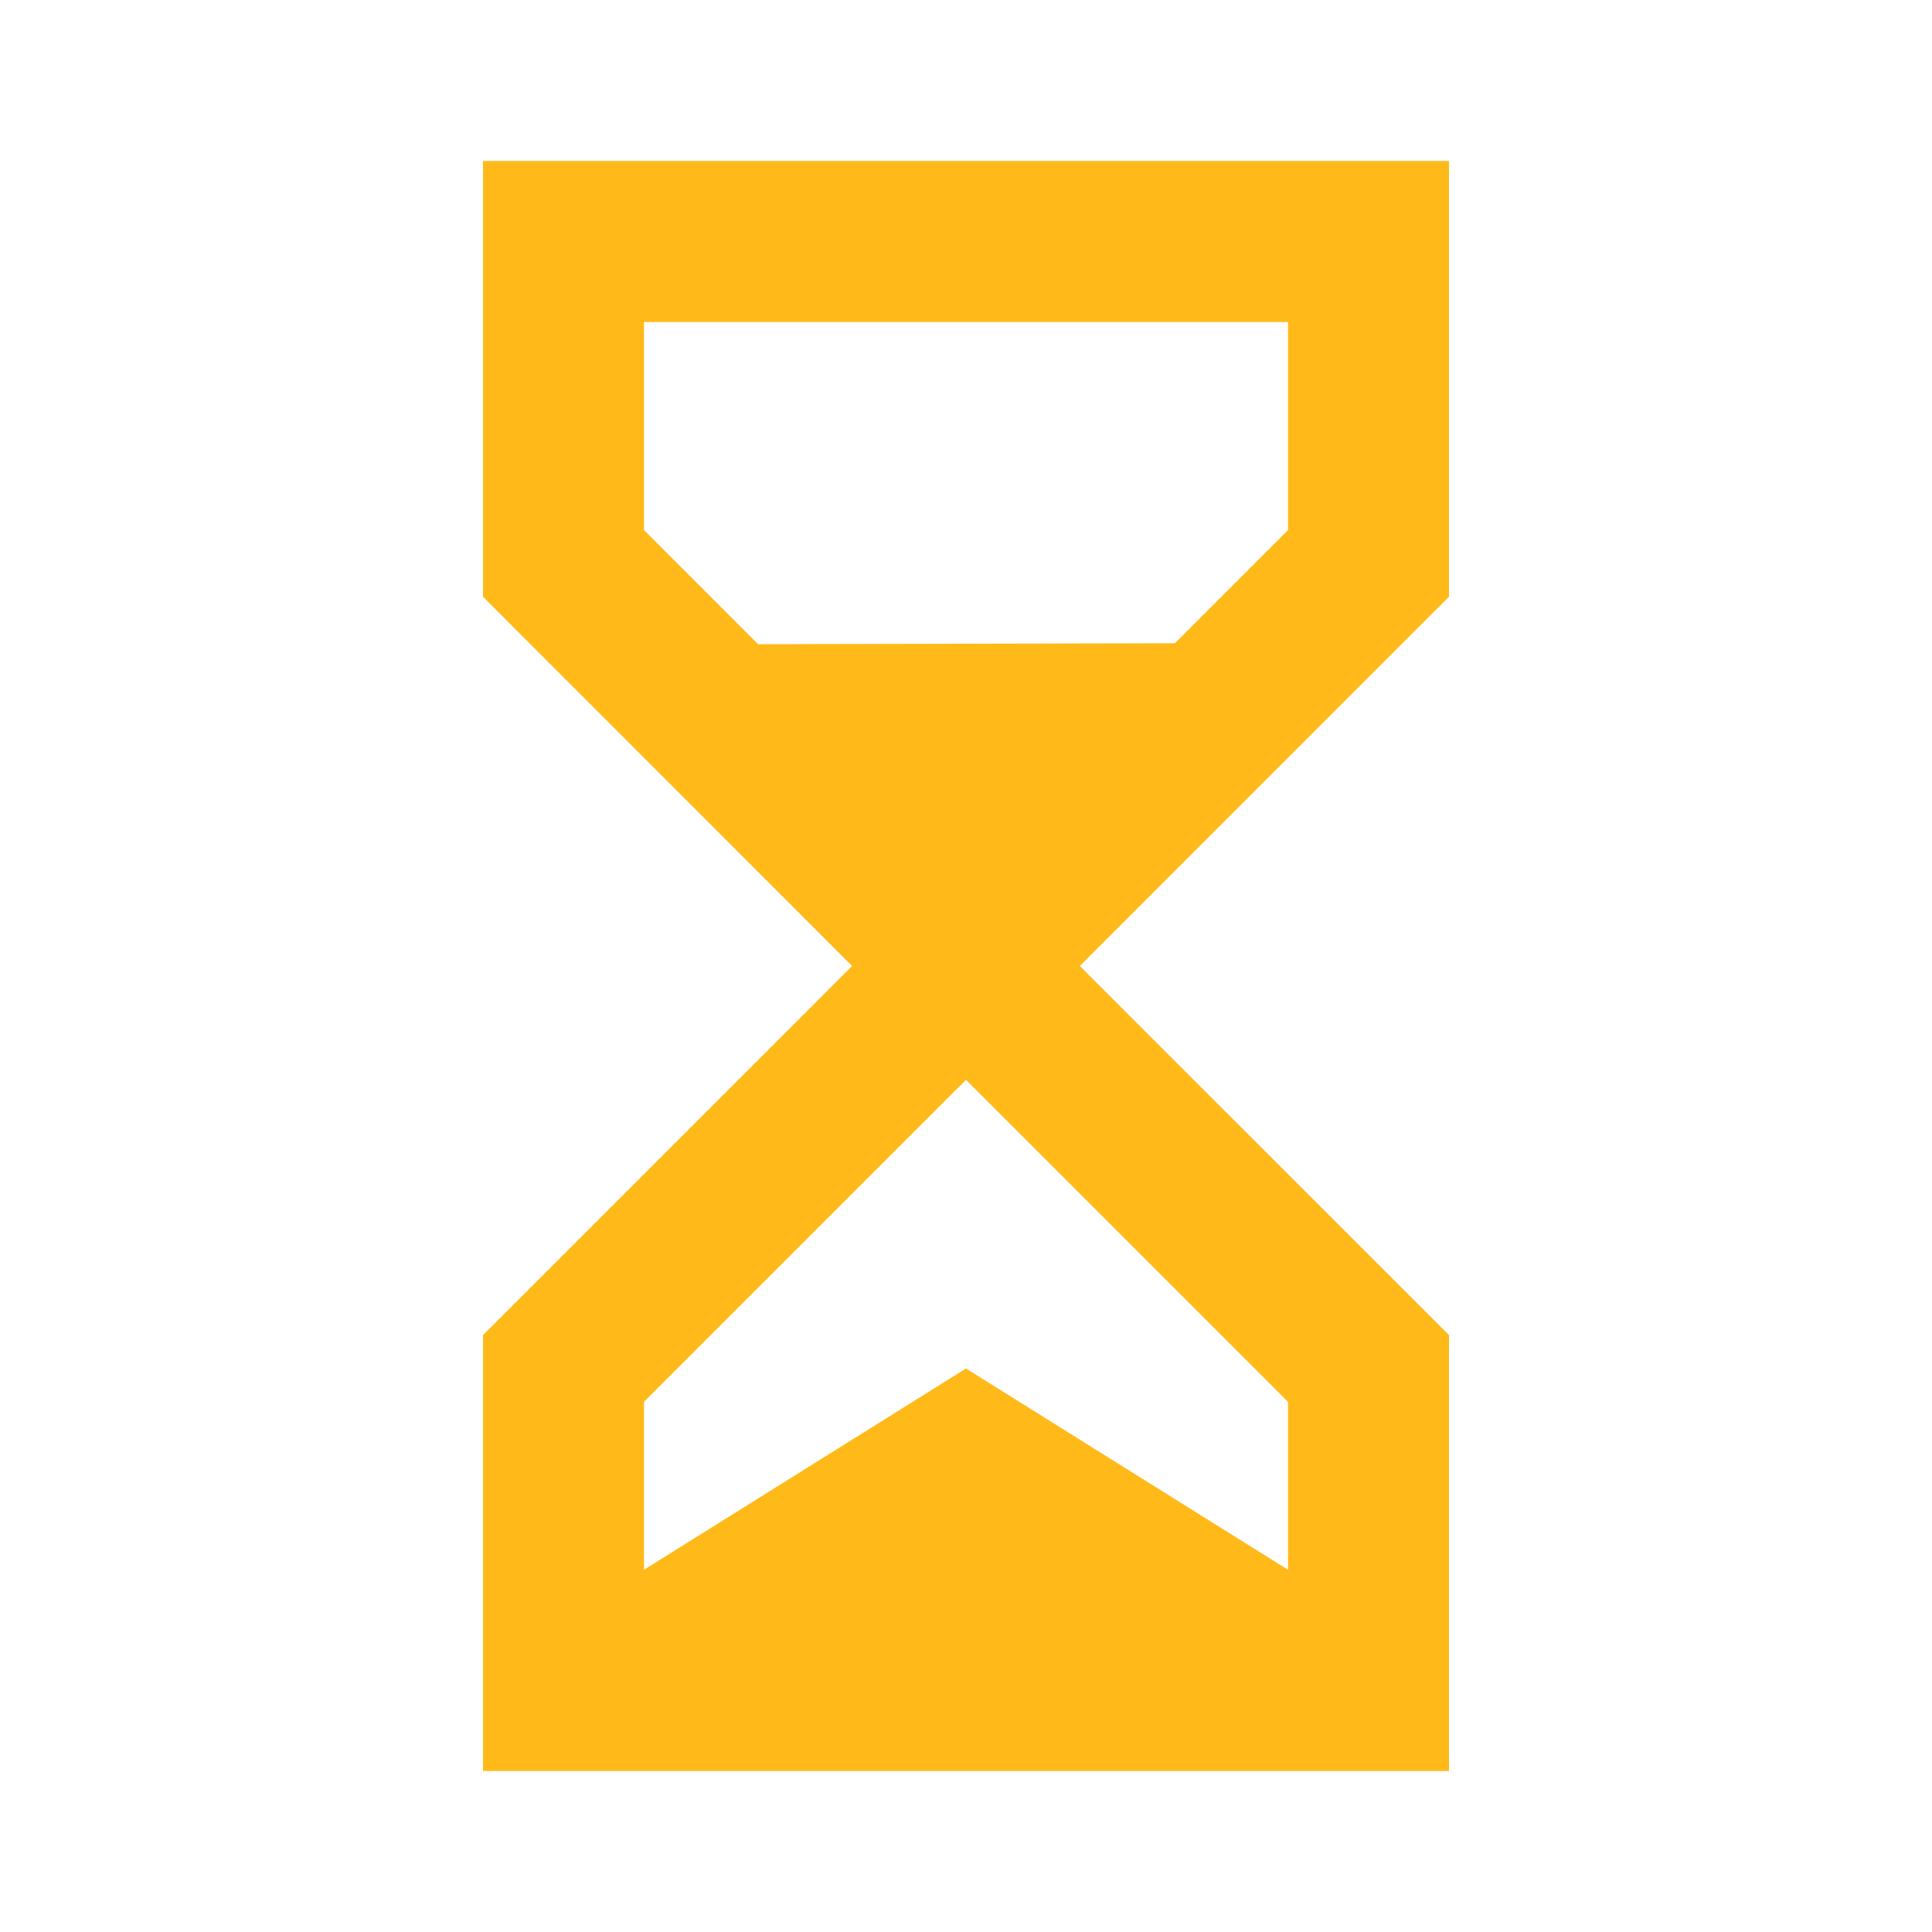
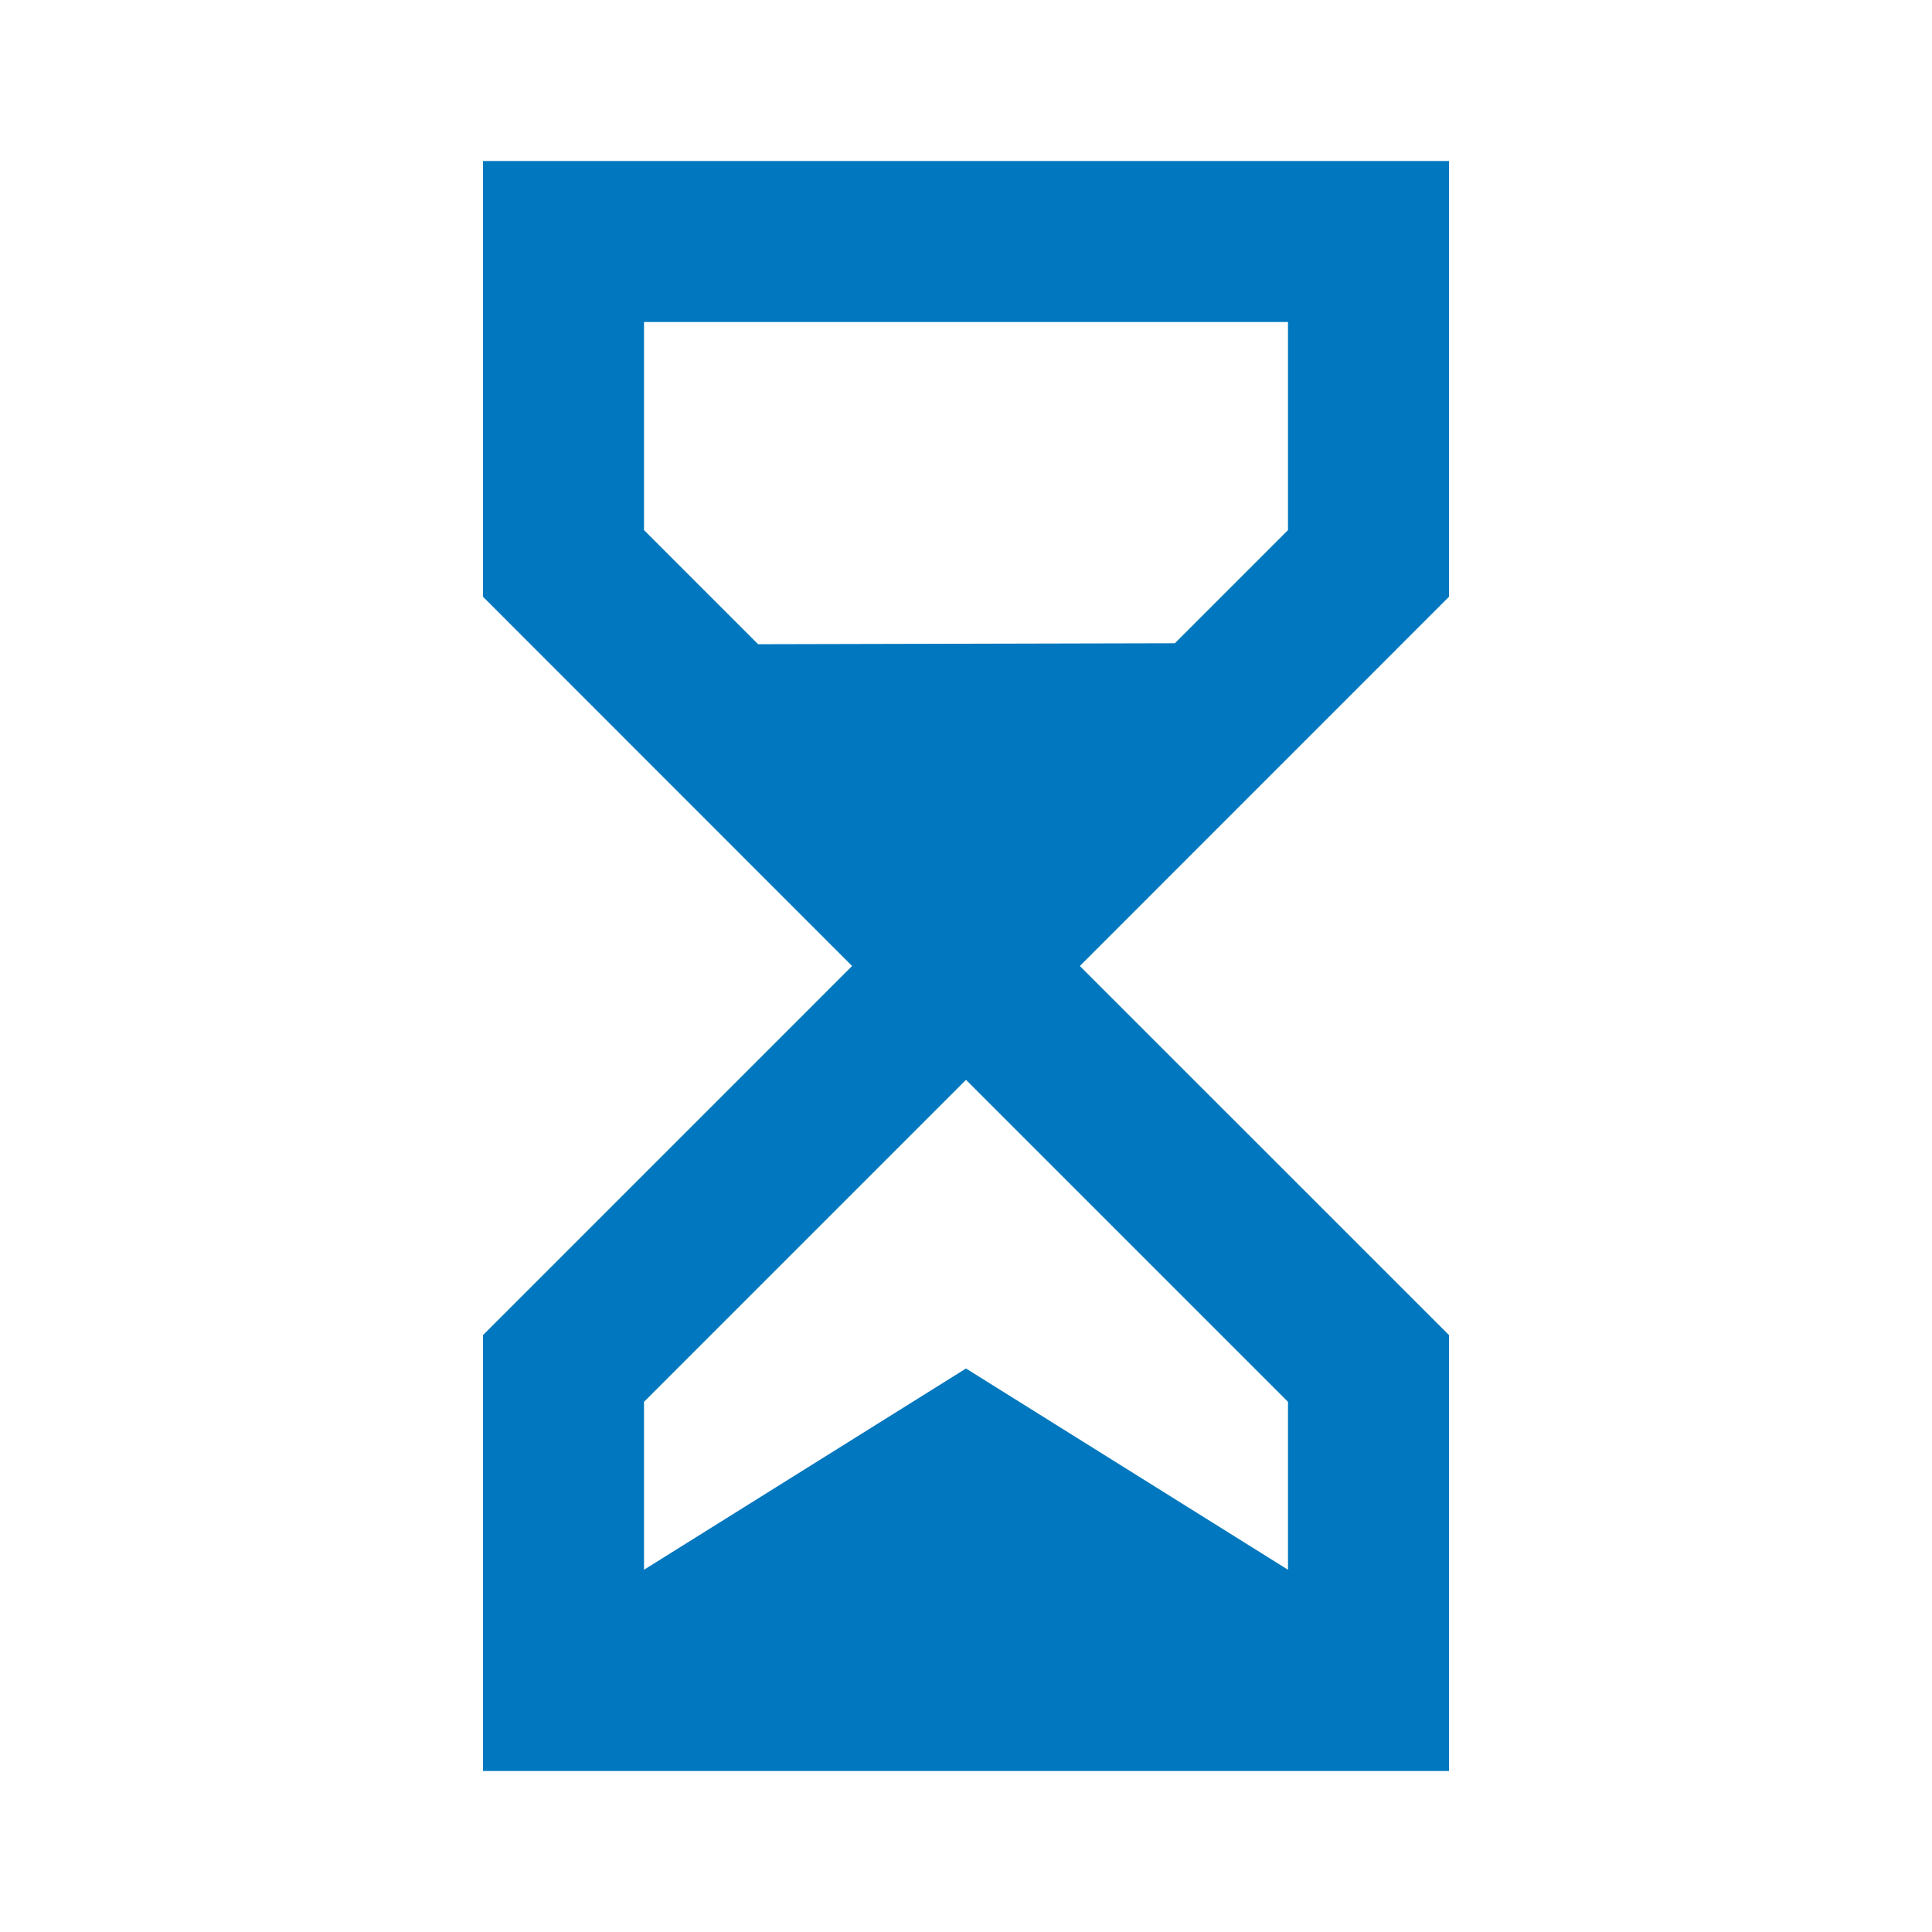
- <svg xmlns="http://www.w3.org/2000/svg" fill="#ffba19" width="800px" height="800px" viewBox="0 0 512 512">
+ <svg xmlns="http://www.w3.org/2000/svg" fill="#0077be" width="800px" height="800px" viewBox="0 0 512 512">
  <path fill-rule="evenodd" d="M256,7.10542736e-15 L256,115.477 L158.165,213.333 L256,311.147 L256,426.667 L-2.84217094e-14,426.667 L-2.84217094e-14,311.147 L97.813,213.333 L-2.84217094e-14,115.477 L-2.84217094e-14,7.10542736e-15 L256,7.10542736e-15 Z M128,243.499 L42.667,328.832 L42.667,373.333 L128,320 L213.333,373.333 L213.333,328.832 L128,243.499 Z M213.333,42.667 L42.667,42.667 L42.667,97.813 L72.903,128.057 L183.356,127.798 L213.333,97.813 L213.333,42.667 Z" transform="translate(128 42.667)" />
</svg>
